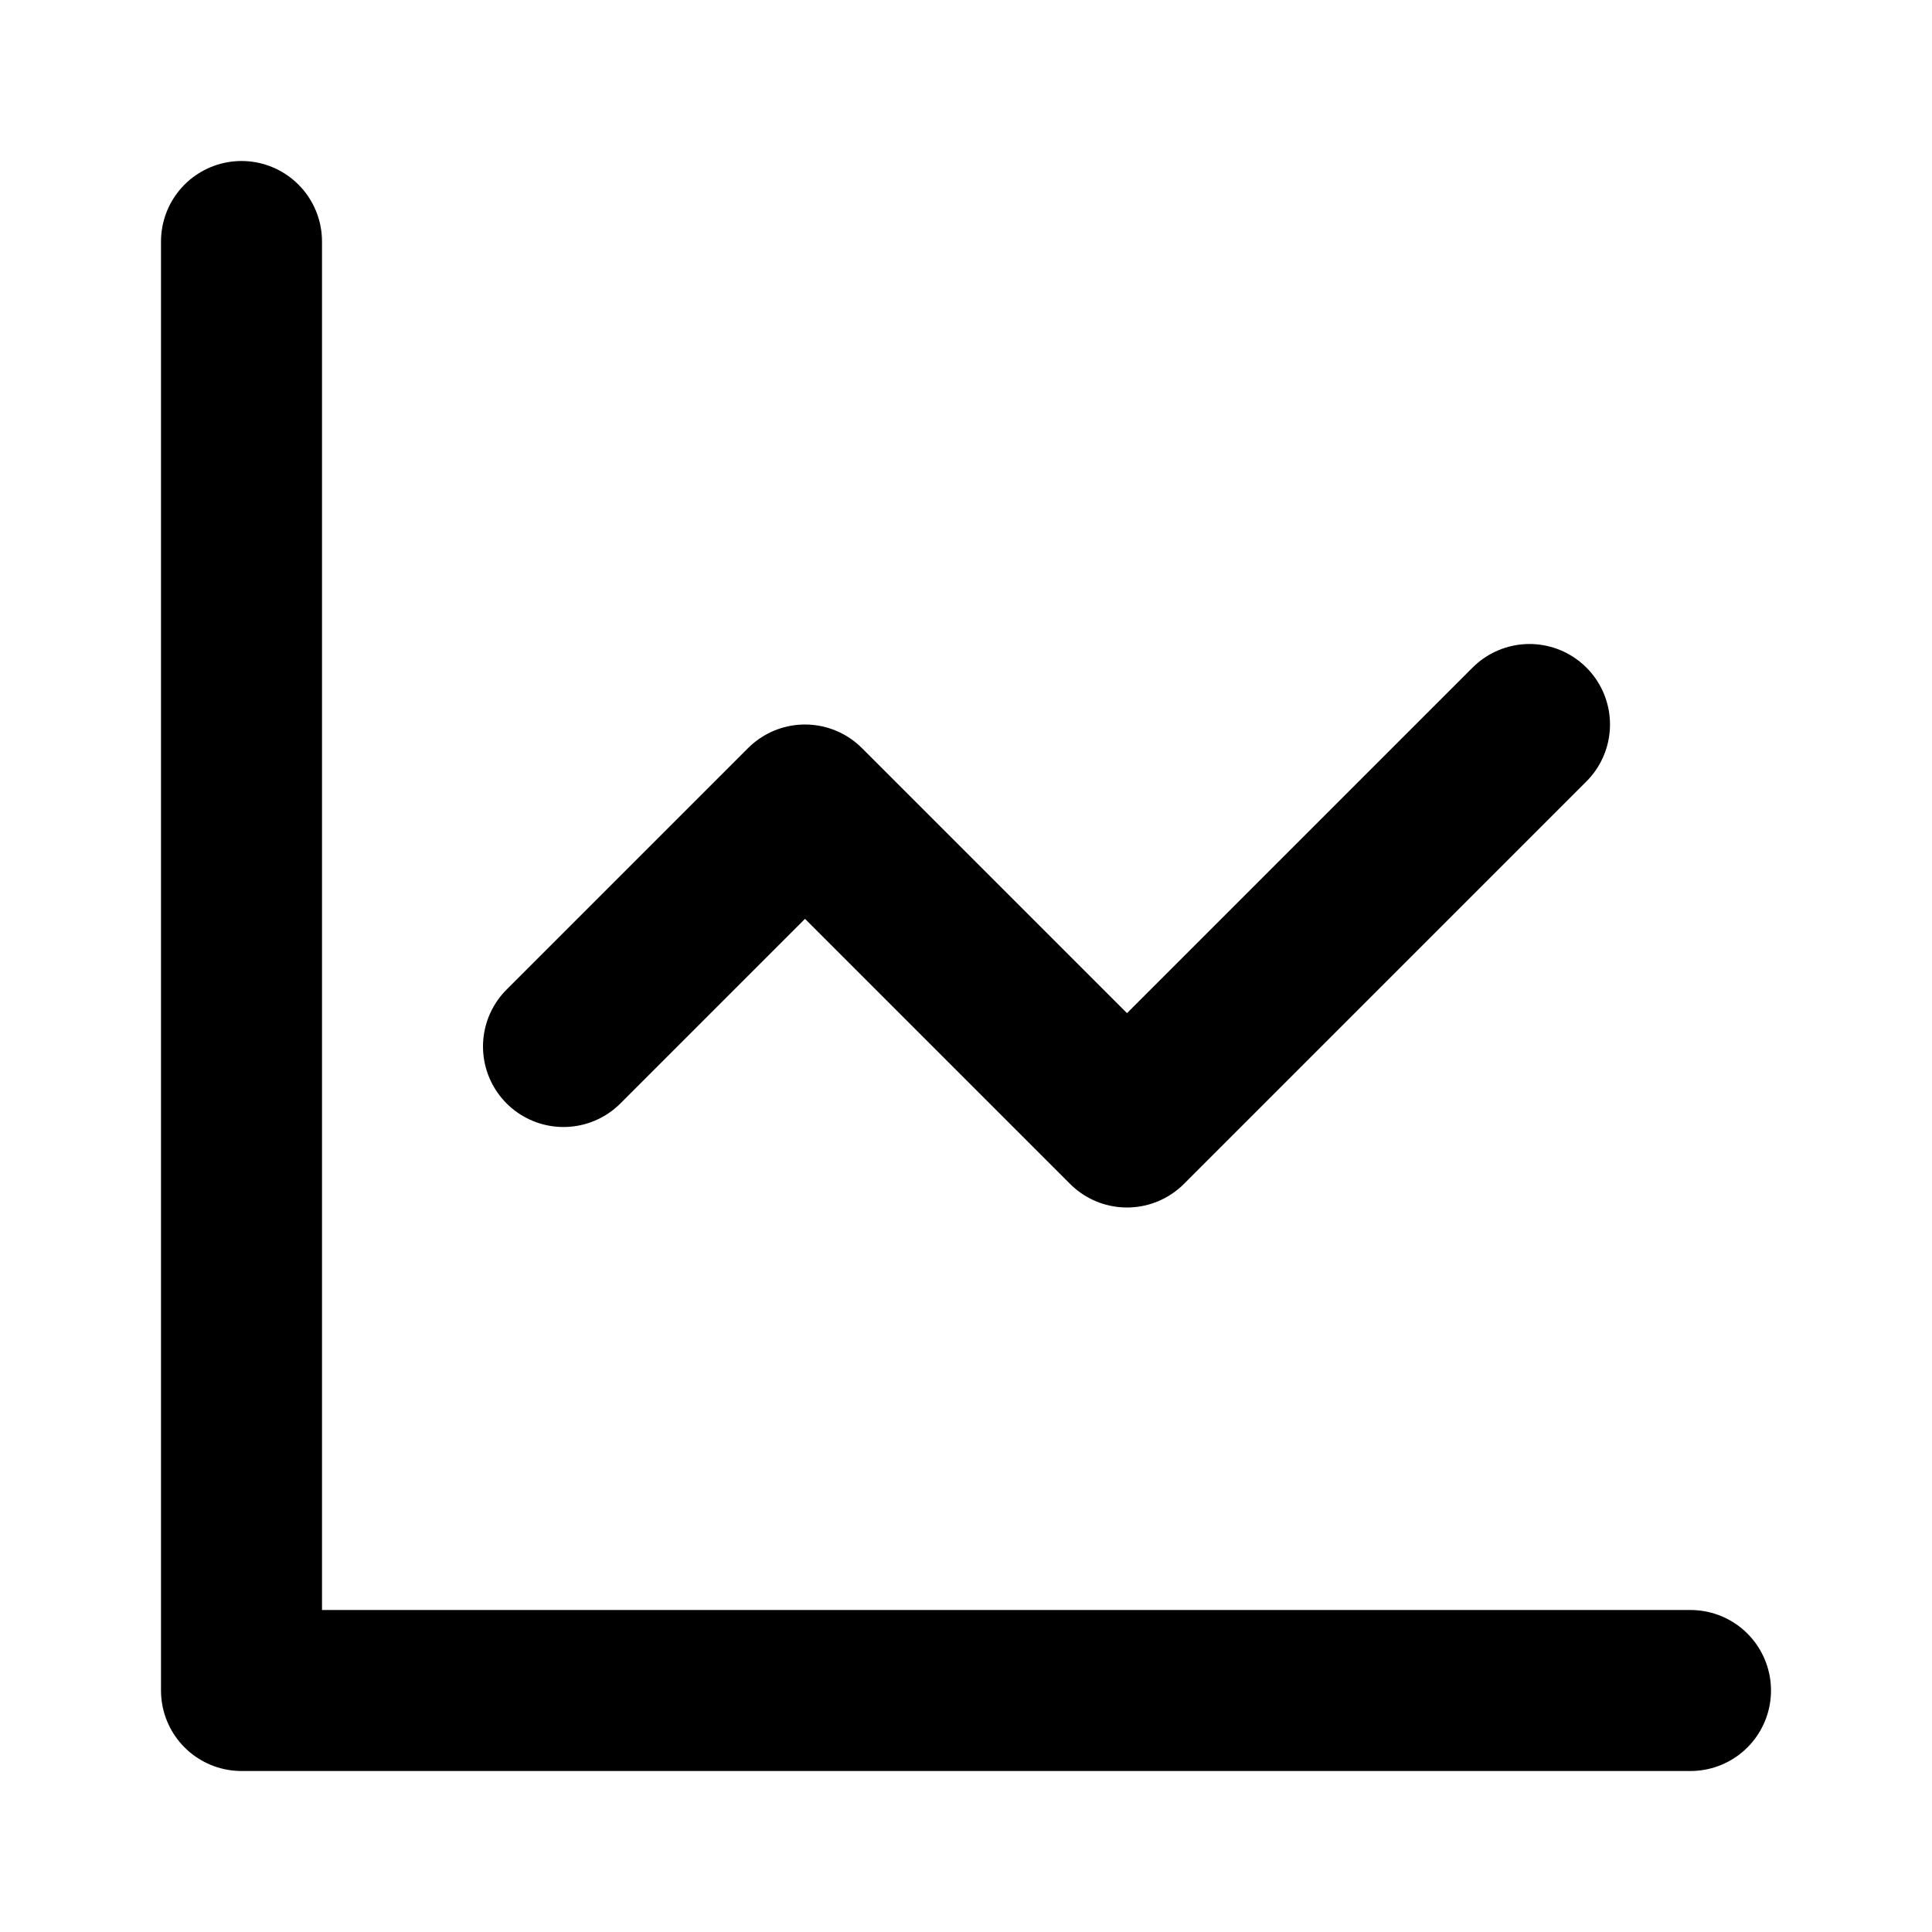
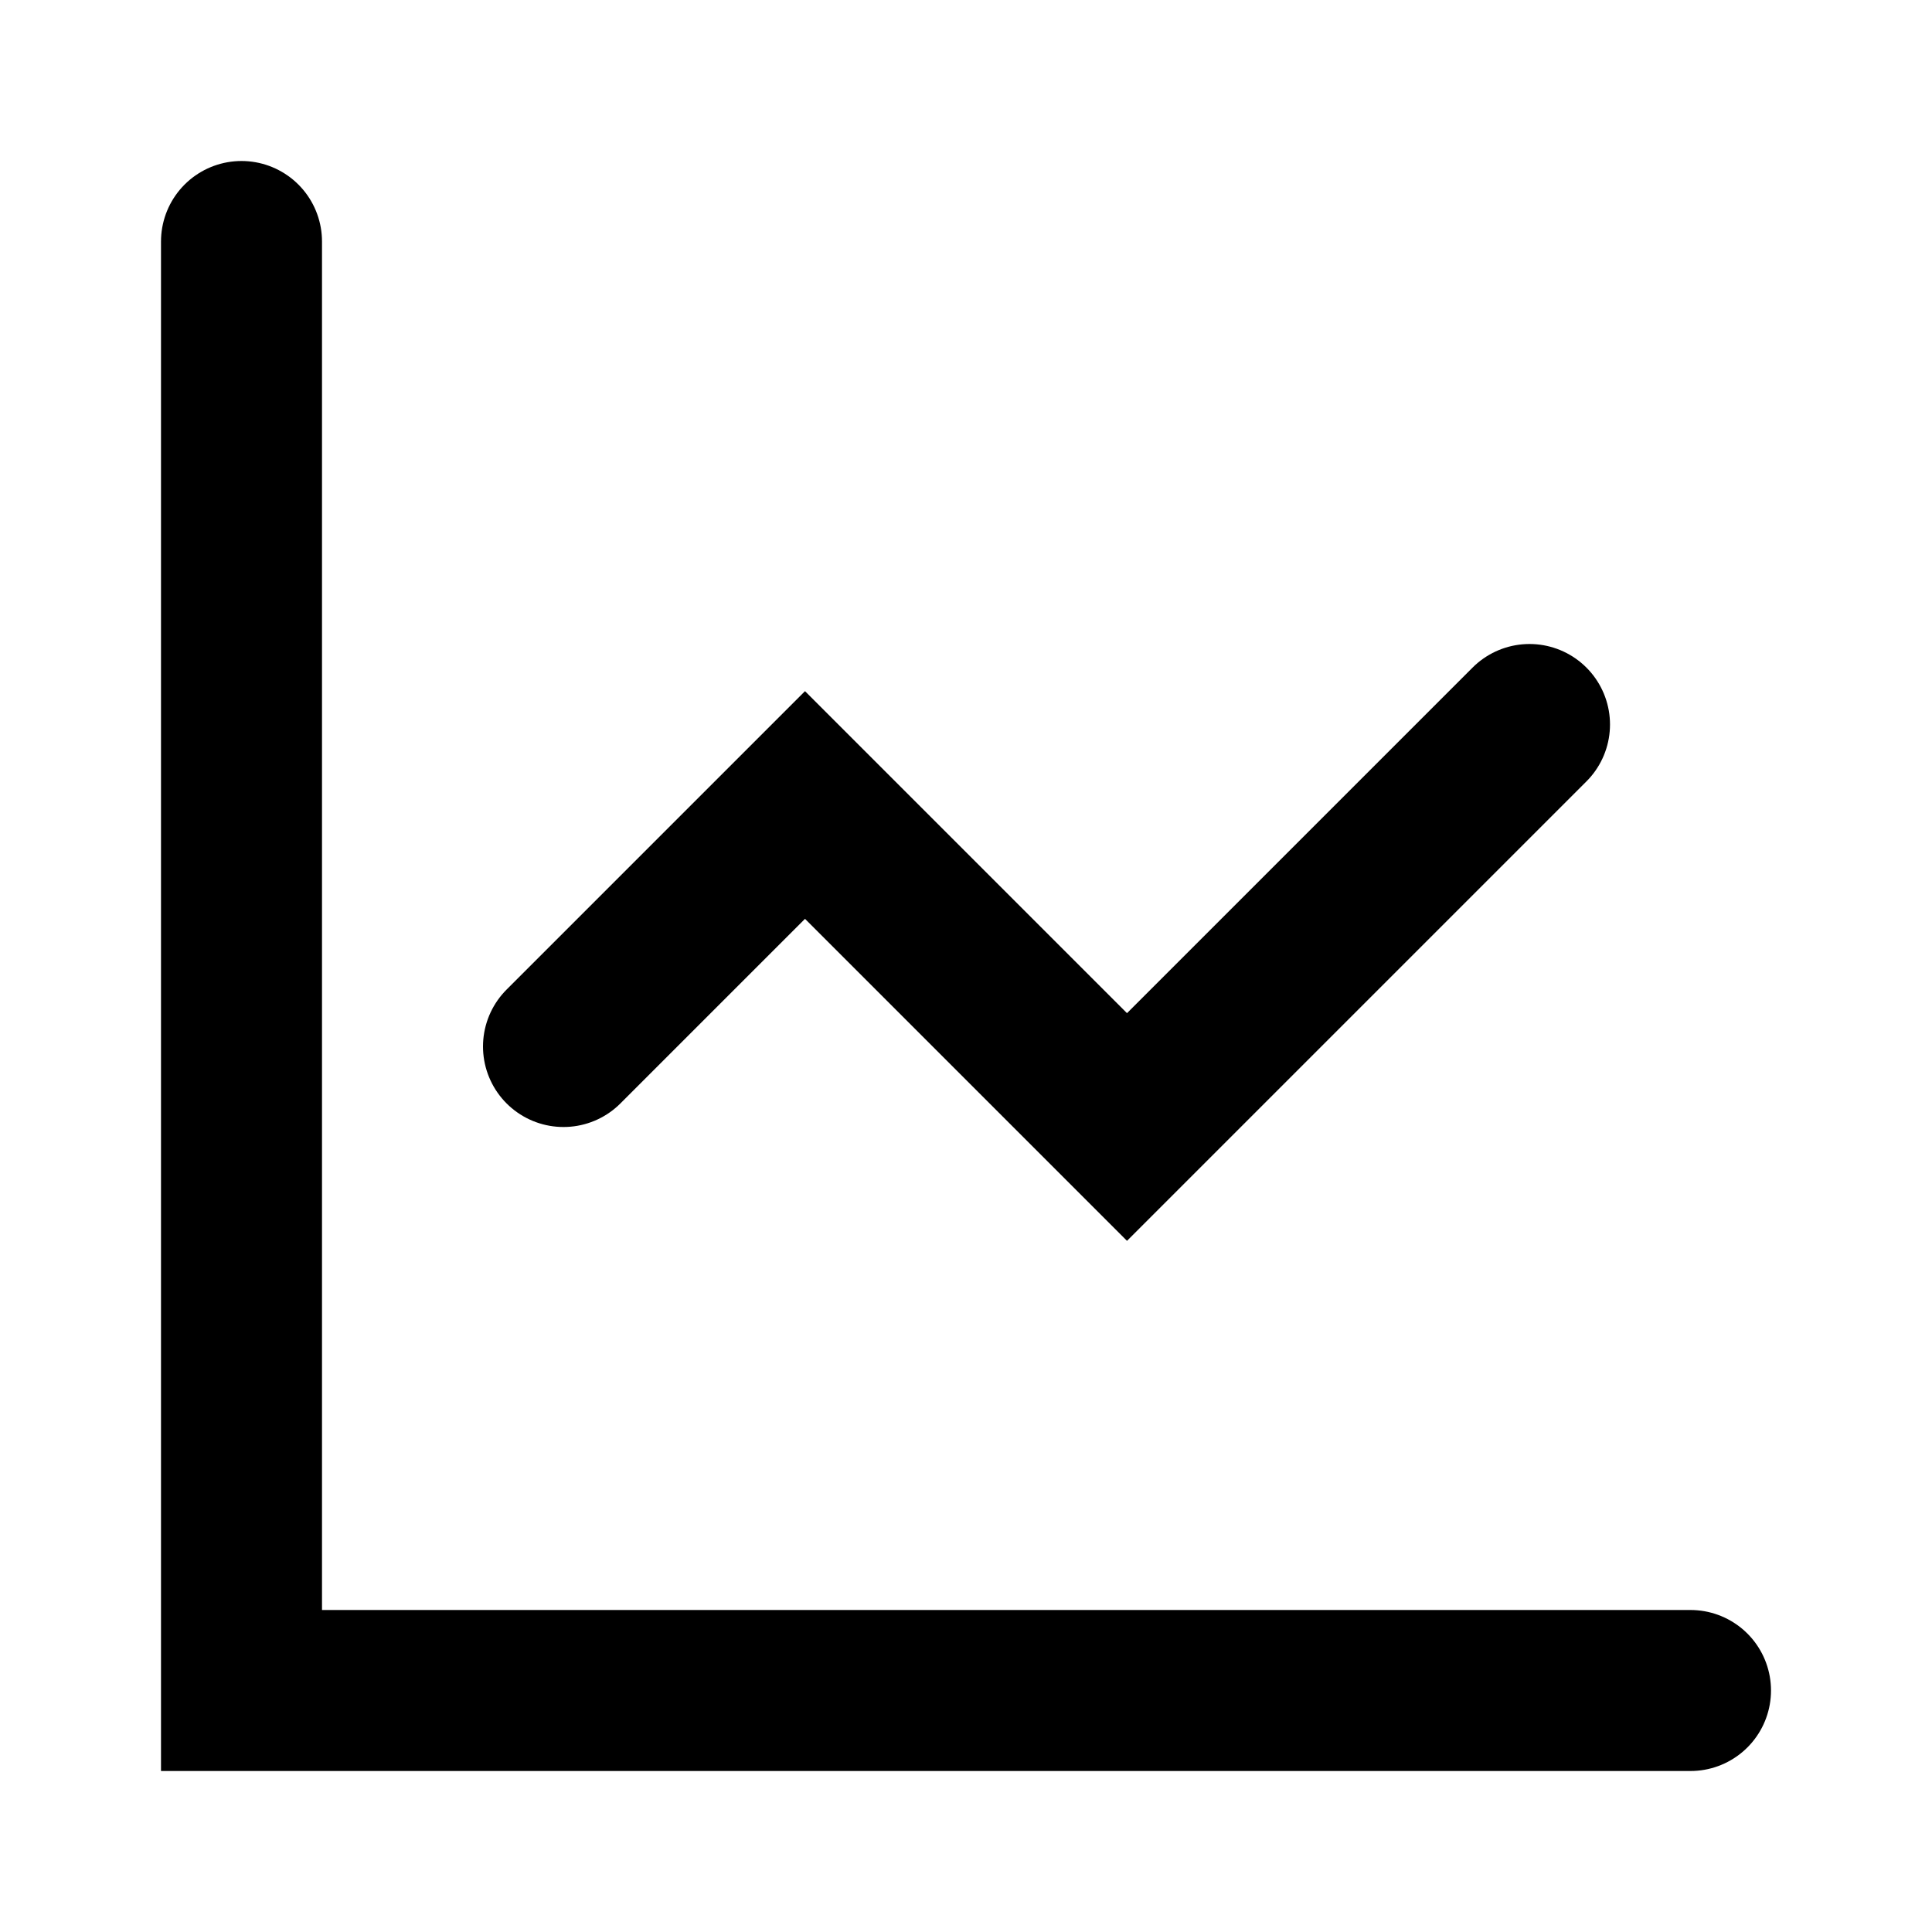
- <svg xmlns="http://www.w3.org/2000/svg" width="24" height="24" viewBox="0 0 24 24" fill="none" stroke="currentColor" stroke-width="2" stroke-linecap="round" stroke-linejoin="round" class="lucide lucide-line-chart">
+ <svg xmlns="http://www.w3.org/2000/svg" width="24" height="24" viewBox="0 0 24 24" fill="none" stroke="currentColor" stroke-width="2" stroke-linecap="round" strokeLinejoin="round" class="lucide lucide-line-chart">
  <path d="M3 3v18h18" />
  <path d="m19 9-5 5-4-4-3 3" />
</svg>
